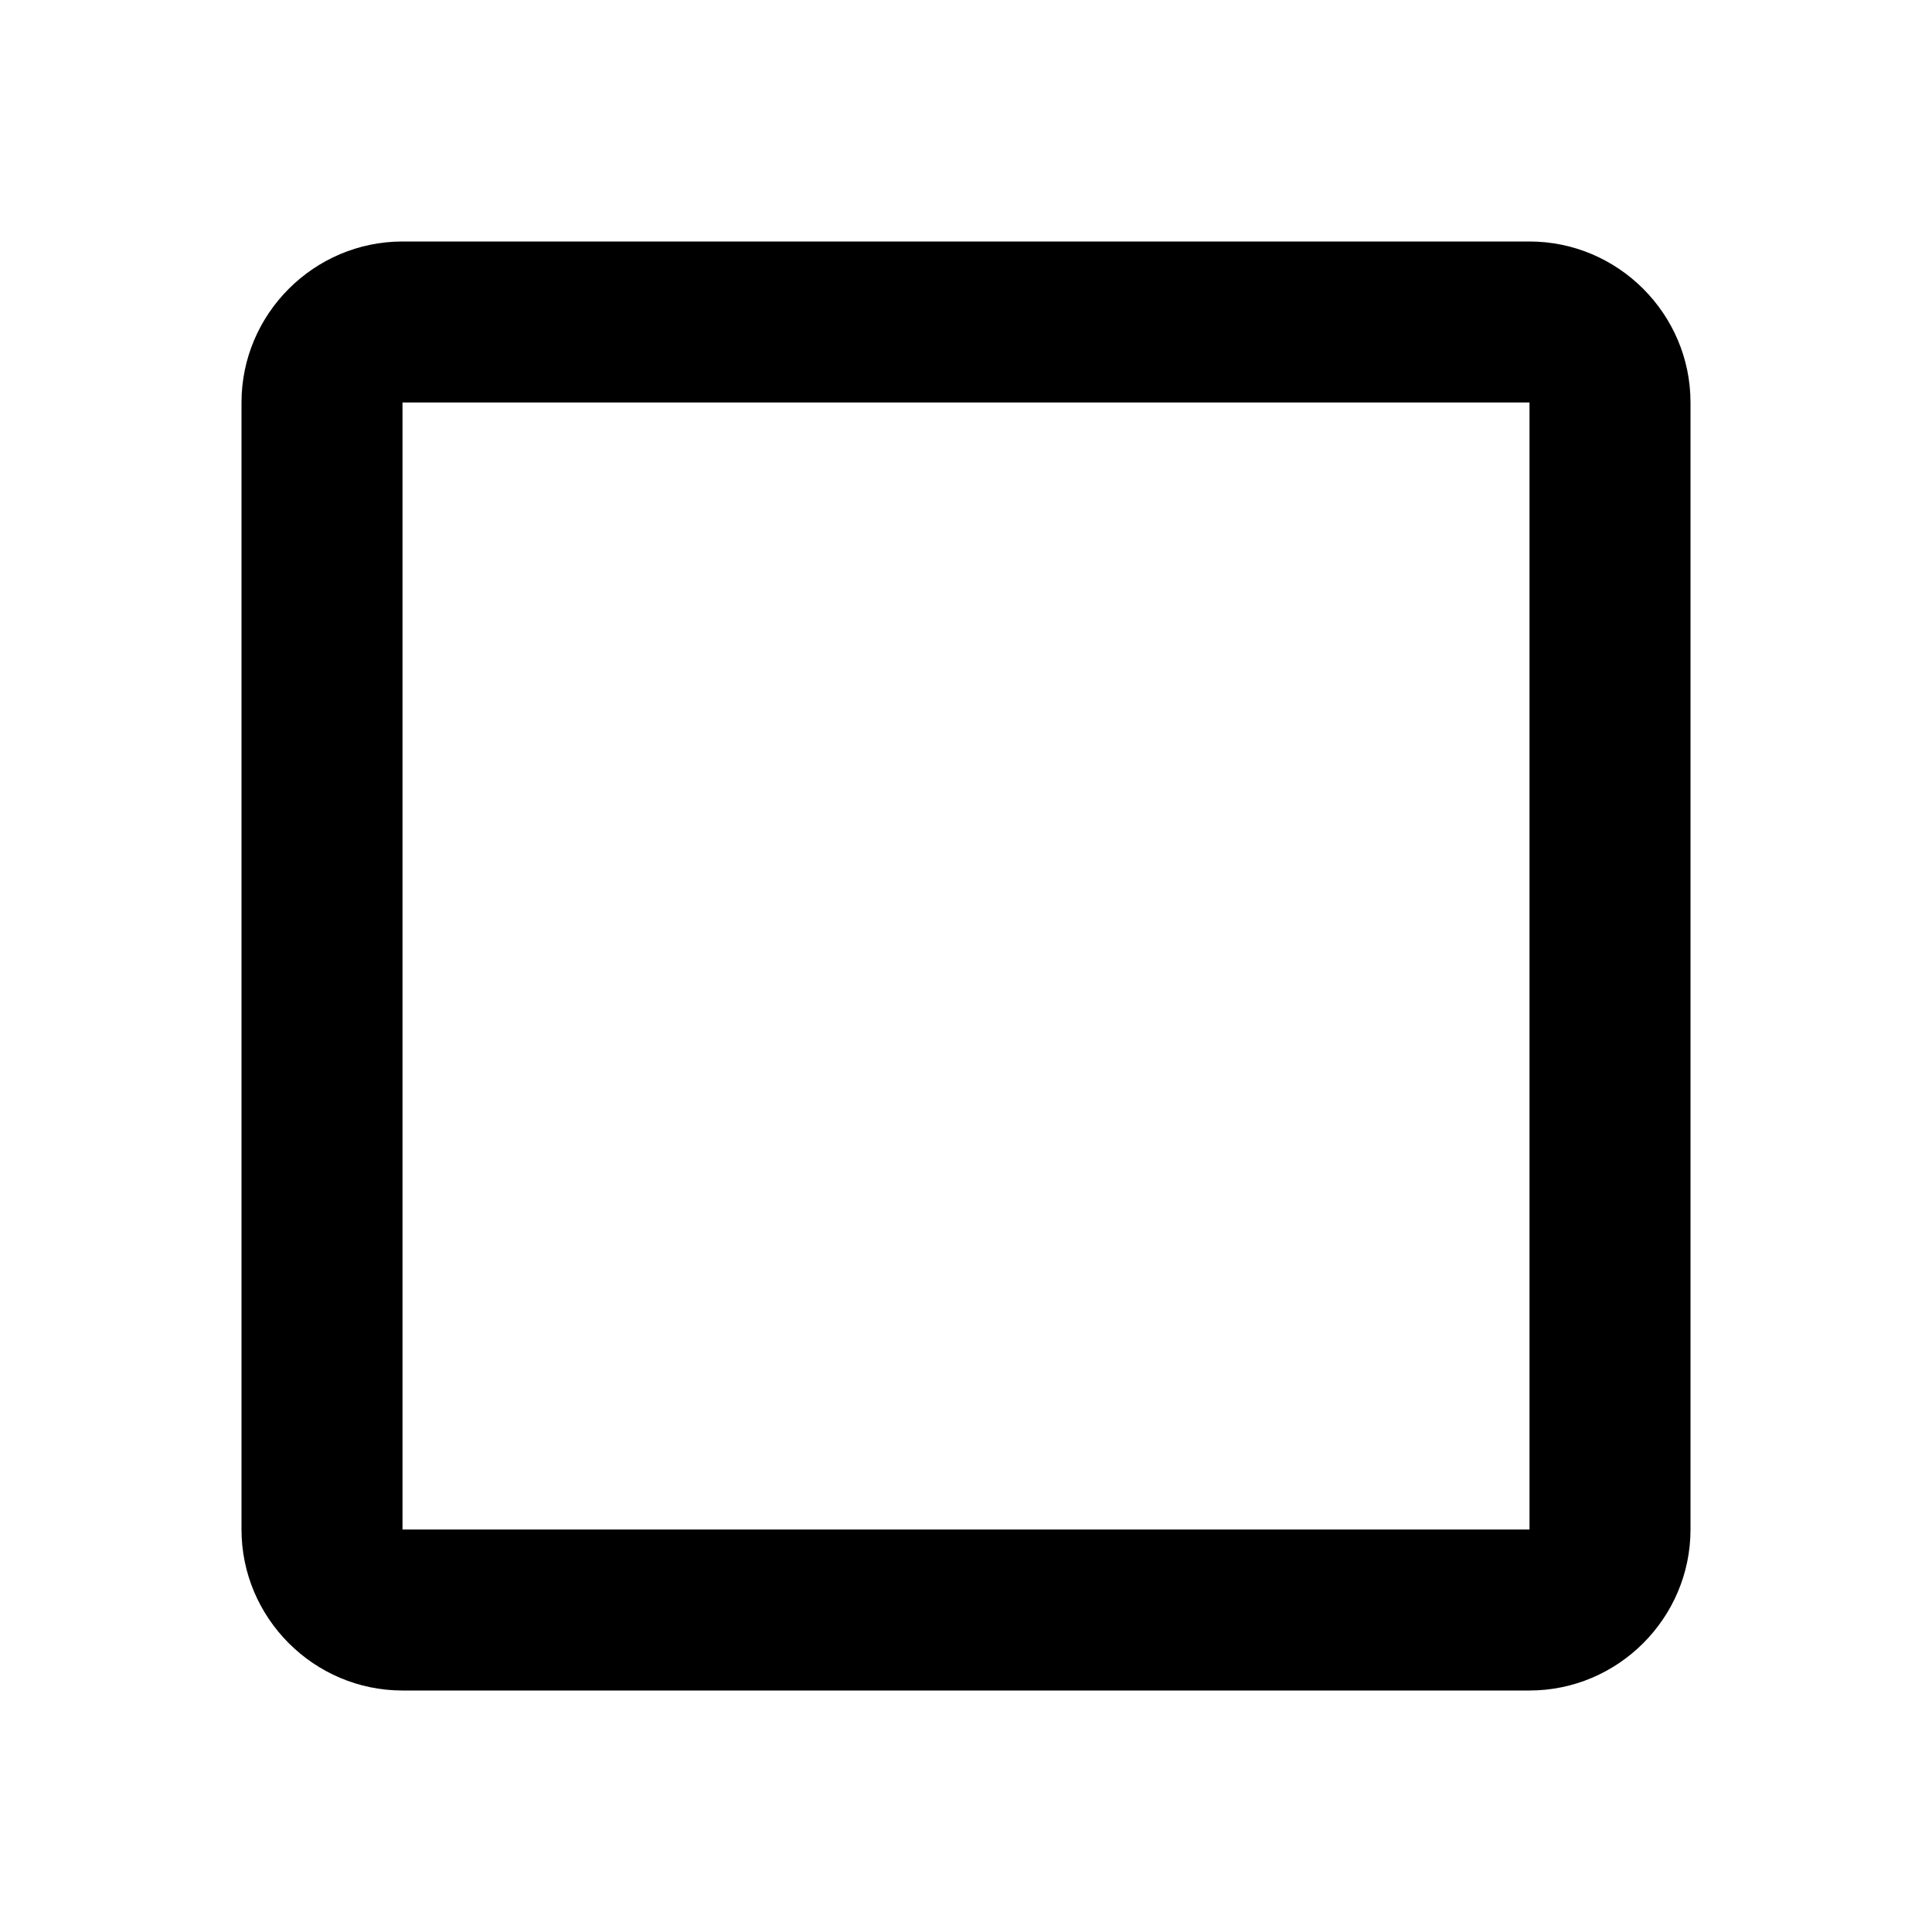
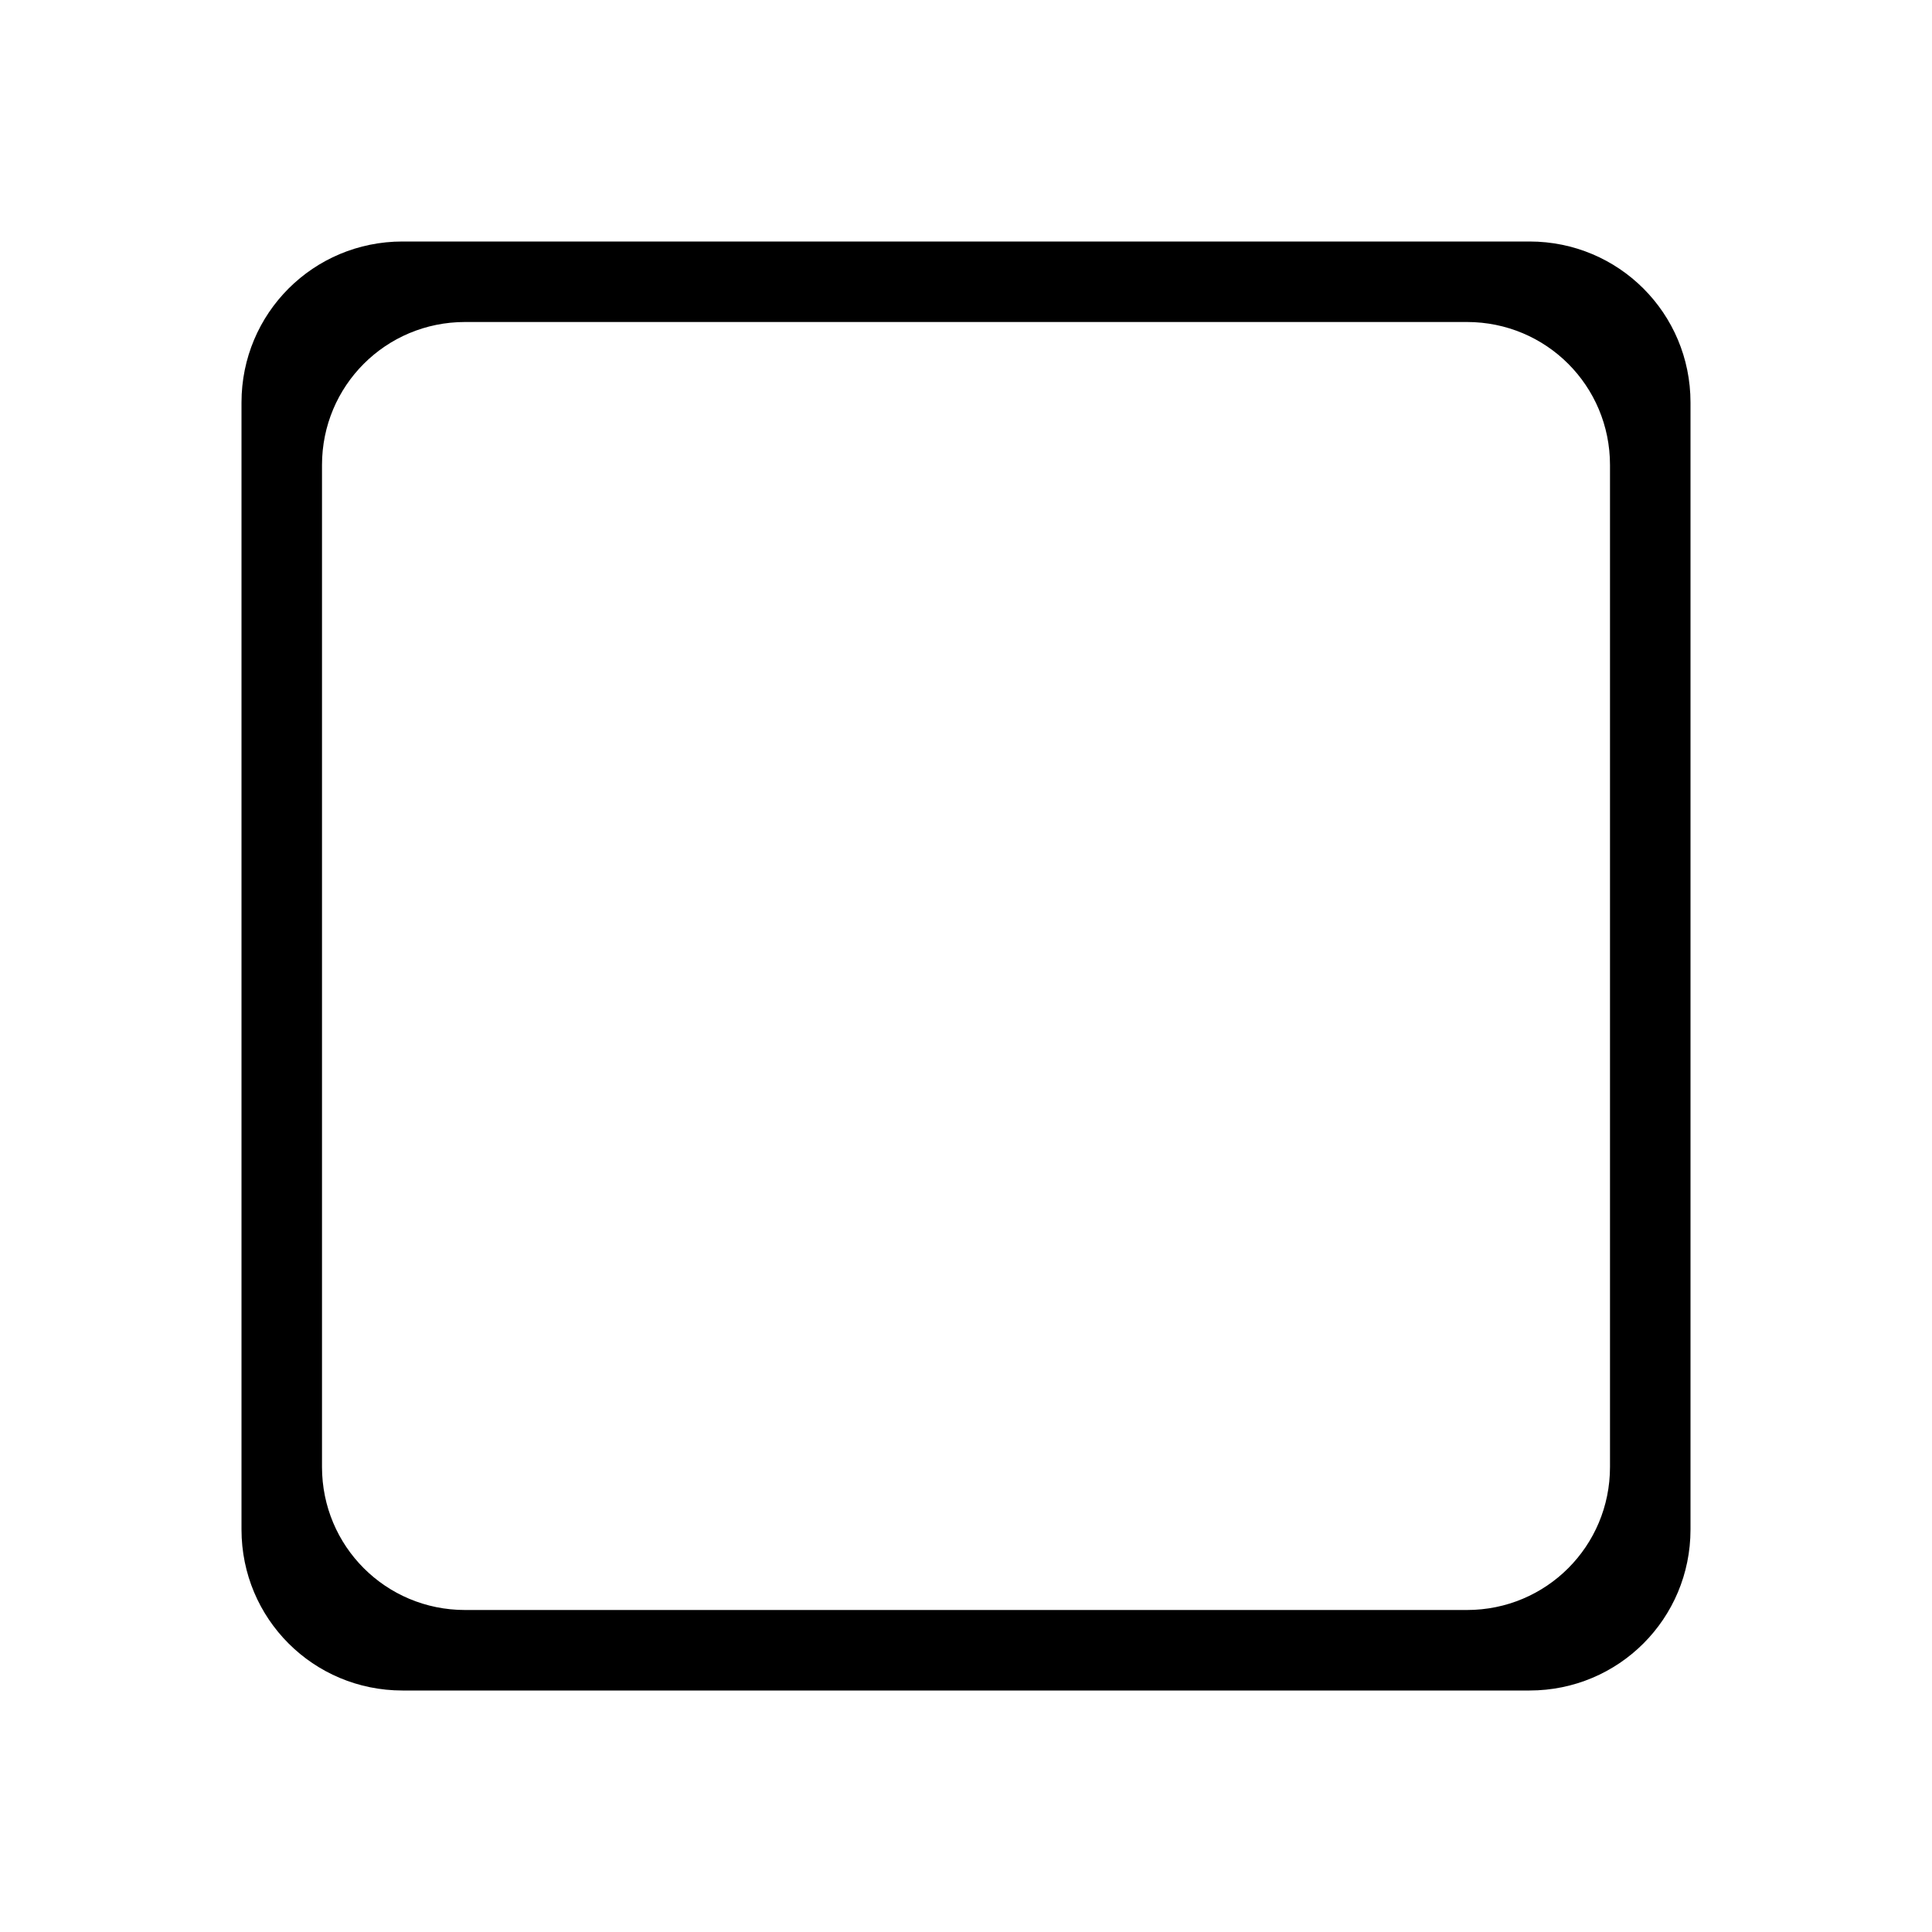
- <svg xmlns="http://www.w3.org/2000/svg" fill="#000000" height="24" viewBox="0 0 24 24" width="24">
-   <path d="M19 5v14H5V5h14m0-2H5c-1.1 0-2 .9-2 2v14c0 1.1.9 2 2 2h14c1.1 0 2-.9 2-2V5c0-1.1-.9-2-2-2z" />
+ <svg xmlns="http://www.w3.org/2000/svg" fill="#000000" height="24" viewBox="0 0 24 24" width="24" version="1.1" id="svg4">
+   <defs id="defs8" />
+   <path style="opacity:1;fill:#000000;fill-opacity:1;stroke:none;stroke-width:1;stroke-miterlimit:4;stroke-dasharray:none;stroke-opacity:1;paint-order:markers fill stroke" d="M 5 3 C 3.892 3 3 3.892 3 5 L 3 19 C 3 20.108 3.892 21 5 21 L 19 21 C 20.108 21 21 20.108 21 19 L 21 5 C 21 3.892 20.108 3 19 3 L 5 3 z M 5.777 4 L 18.223 4 C 19.208 4 20 4.792 20 5.777 L 20 18.223 C 20 19.208 19.208 20 18.223 20 L 5.777 20 C 4.792 20 4 19.208 4 18.223 L 4 5.777 C 4 4.792 4.792 4 5.777 4 z " id="rect822" />
</svg>
